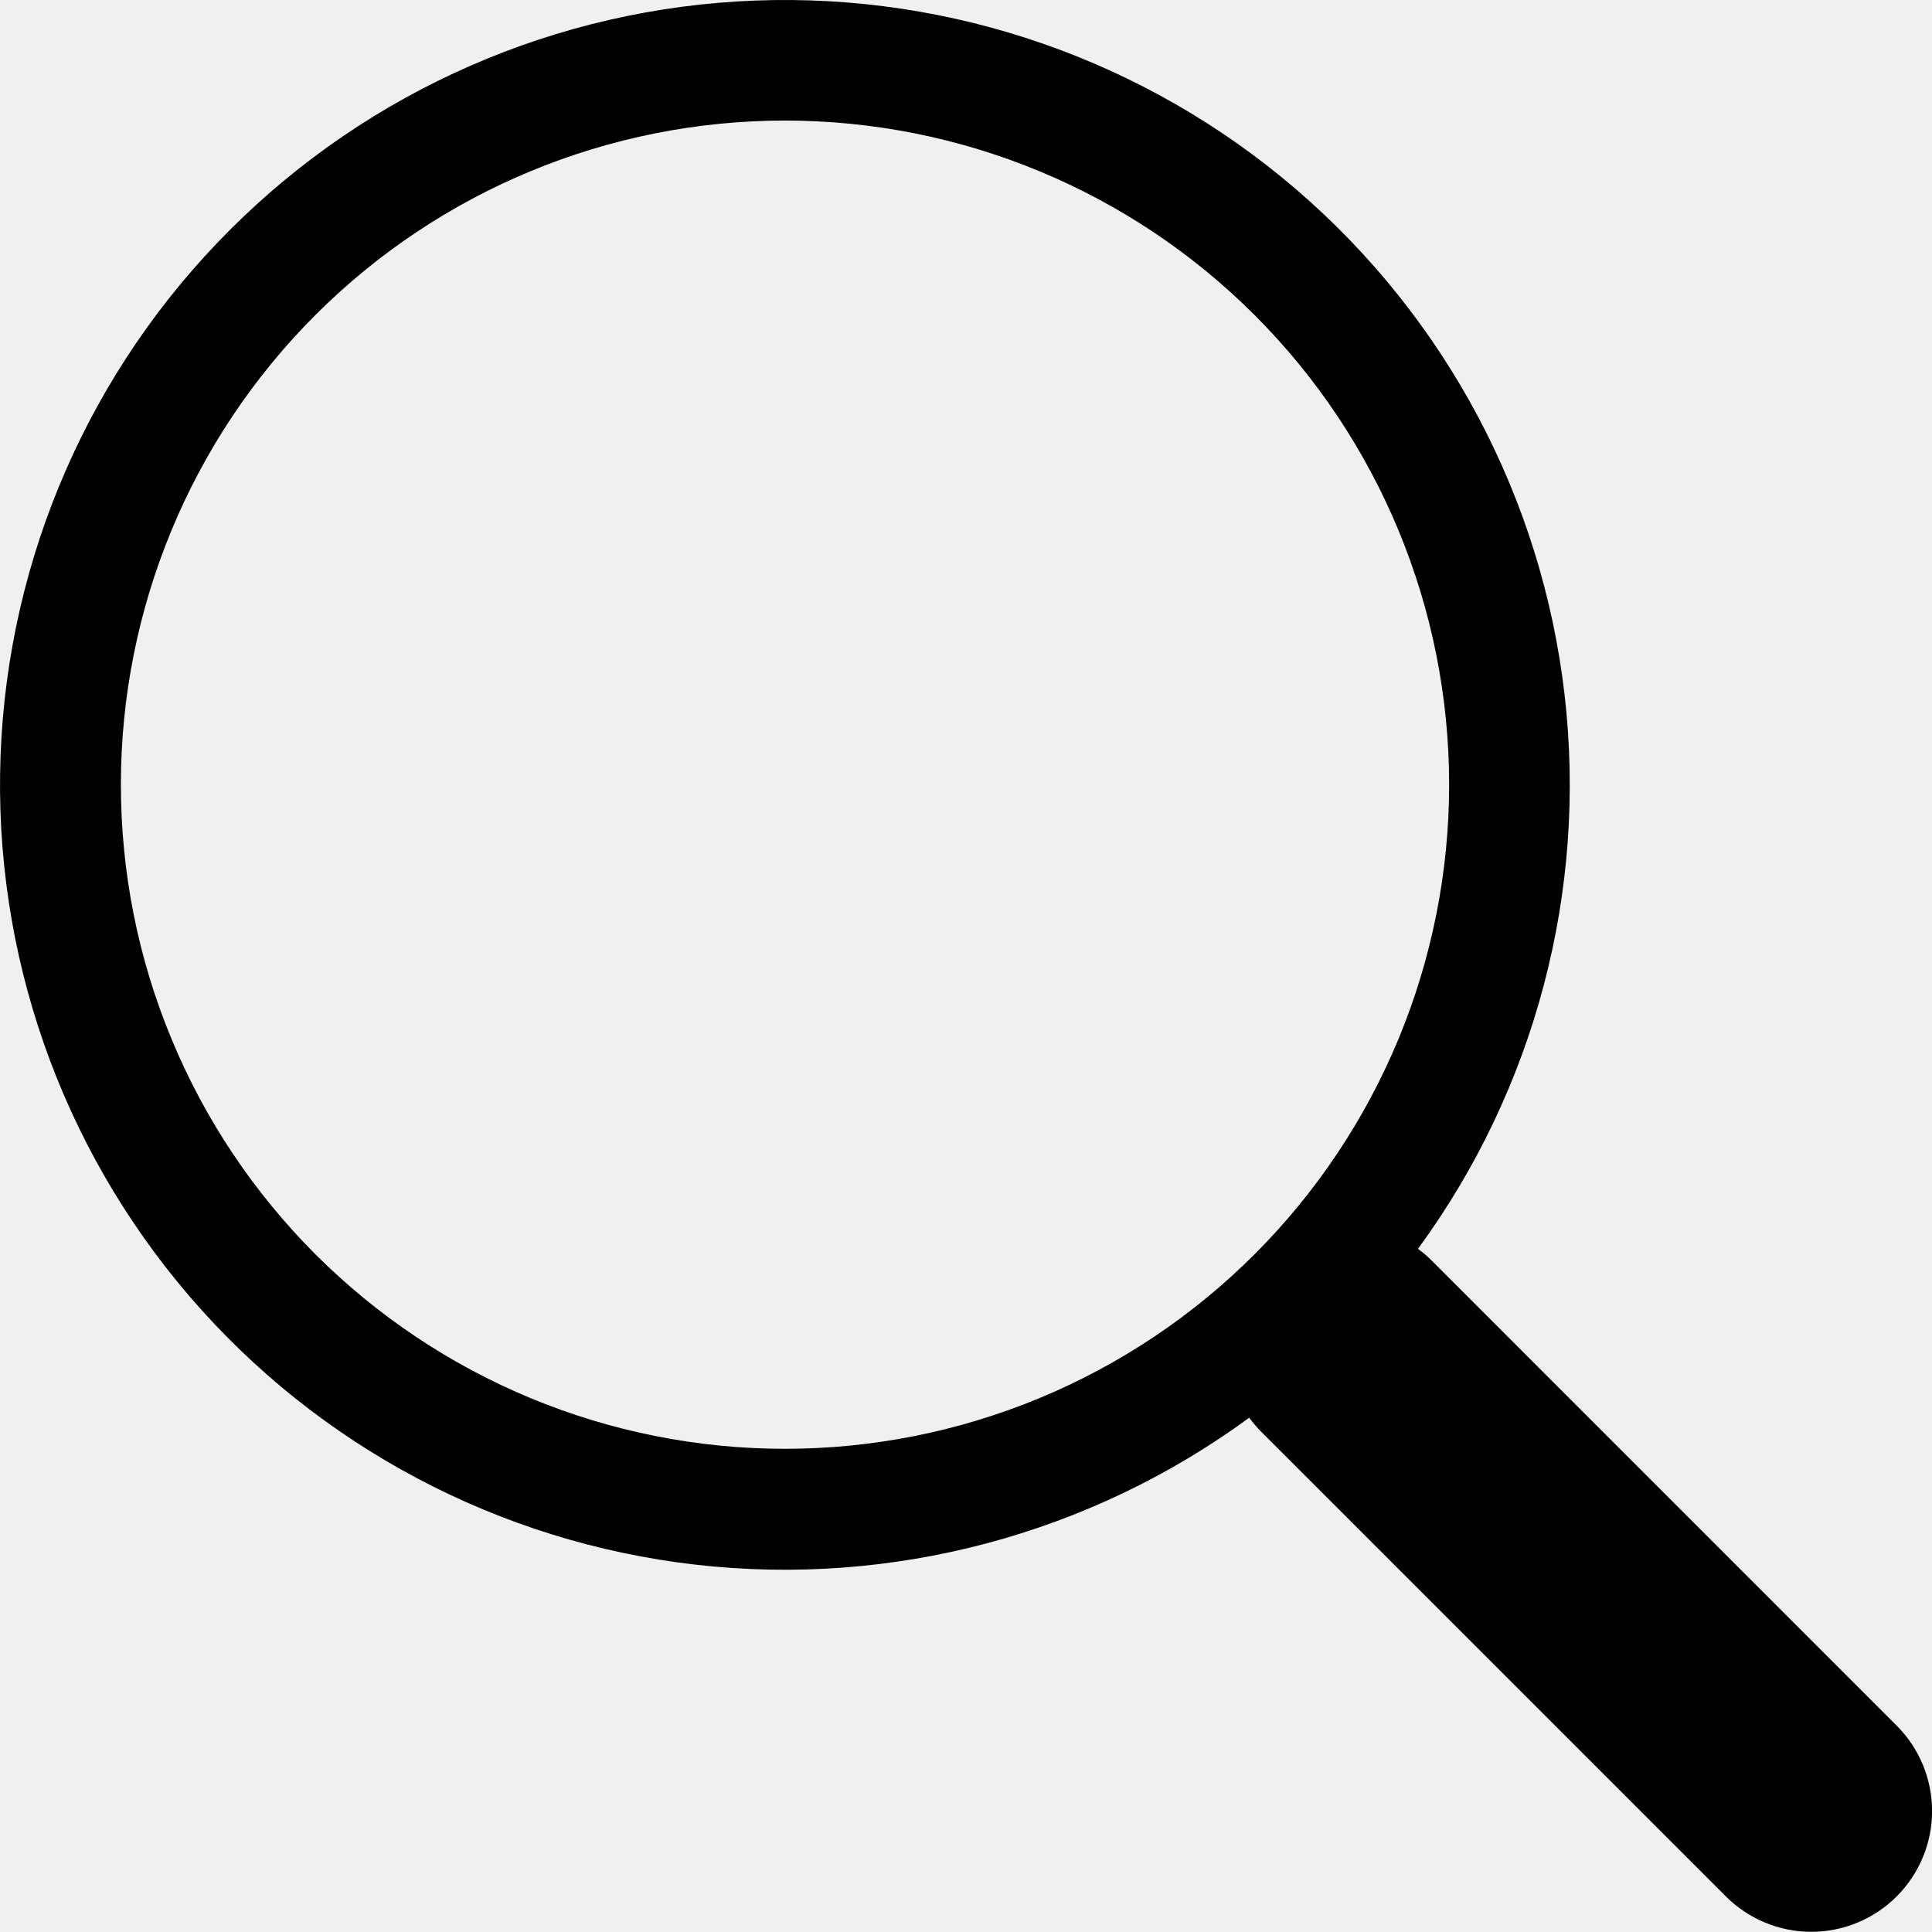
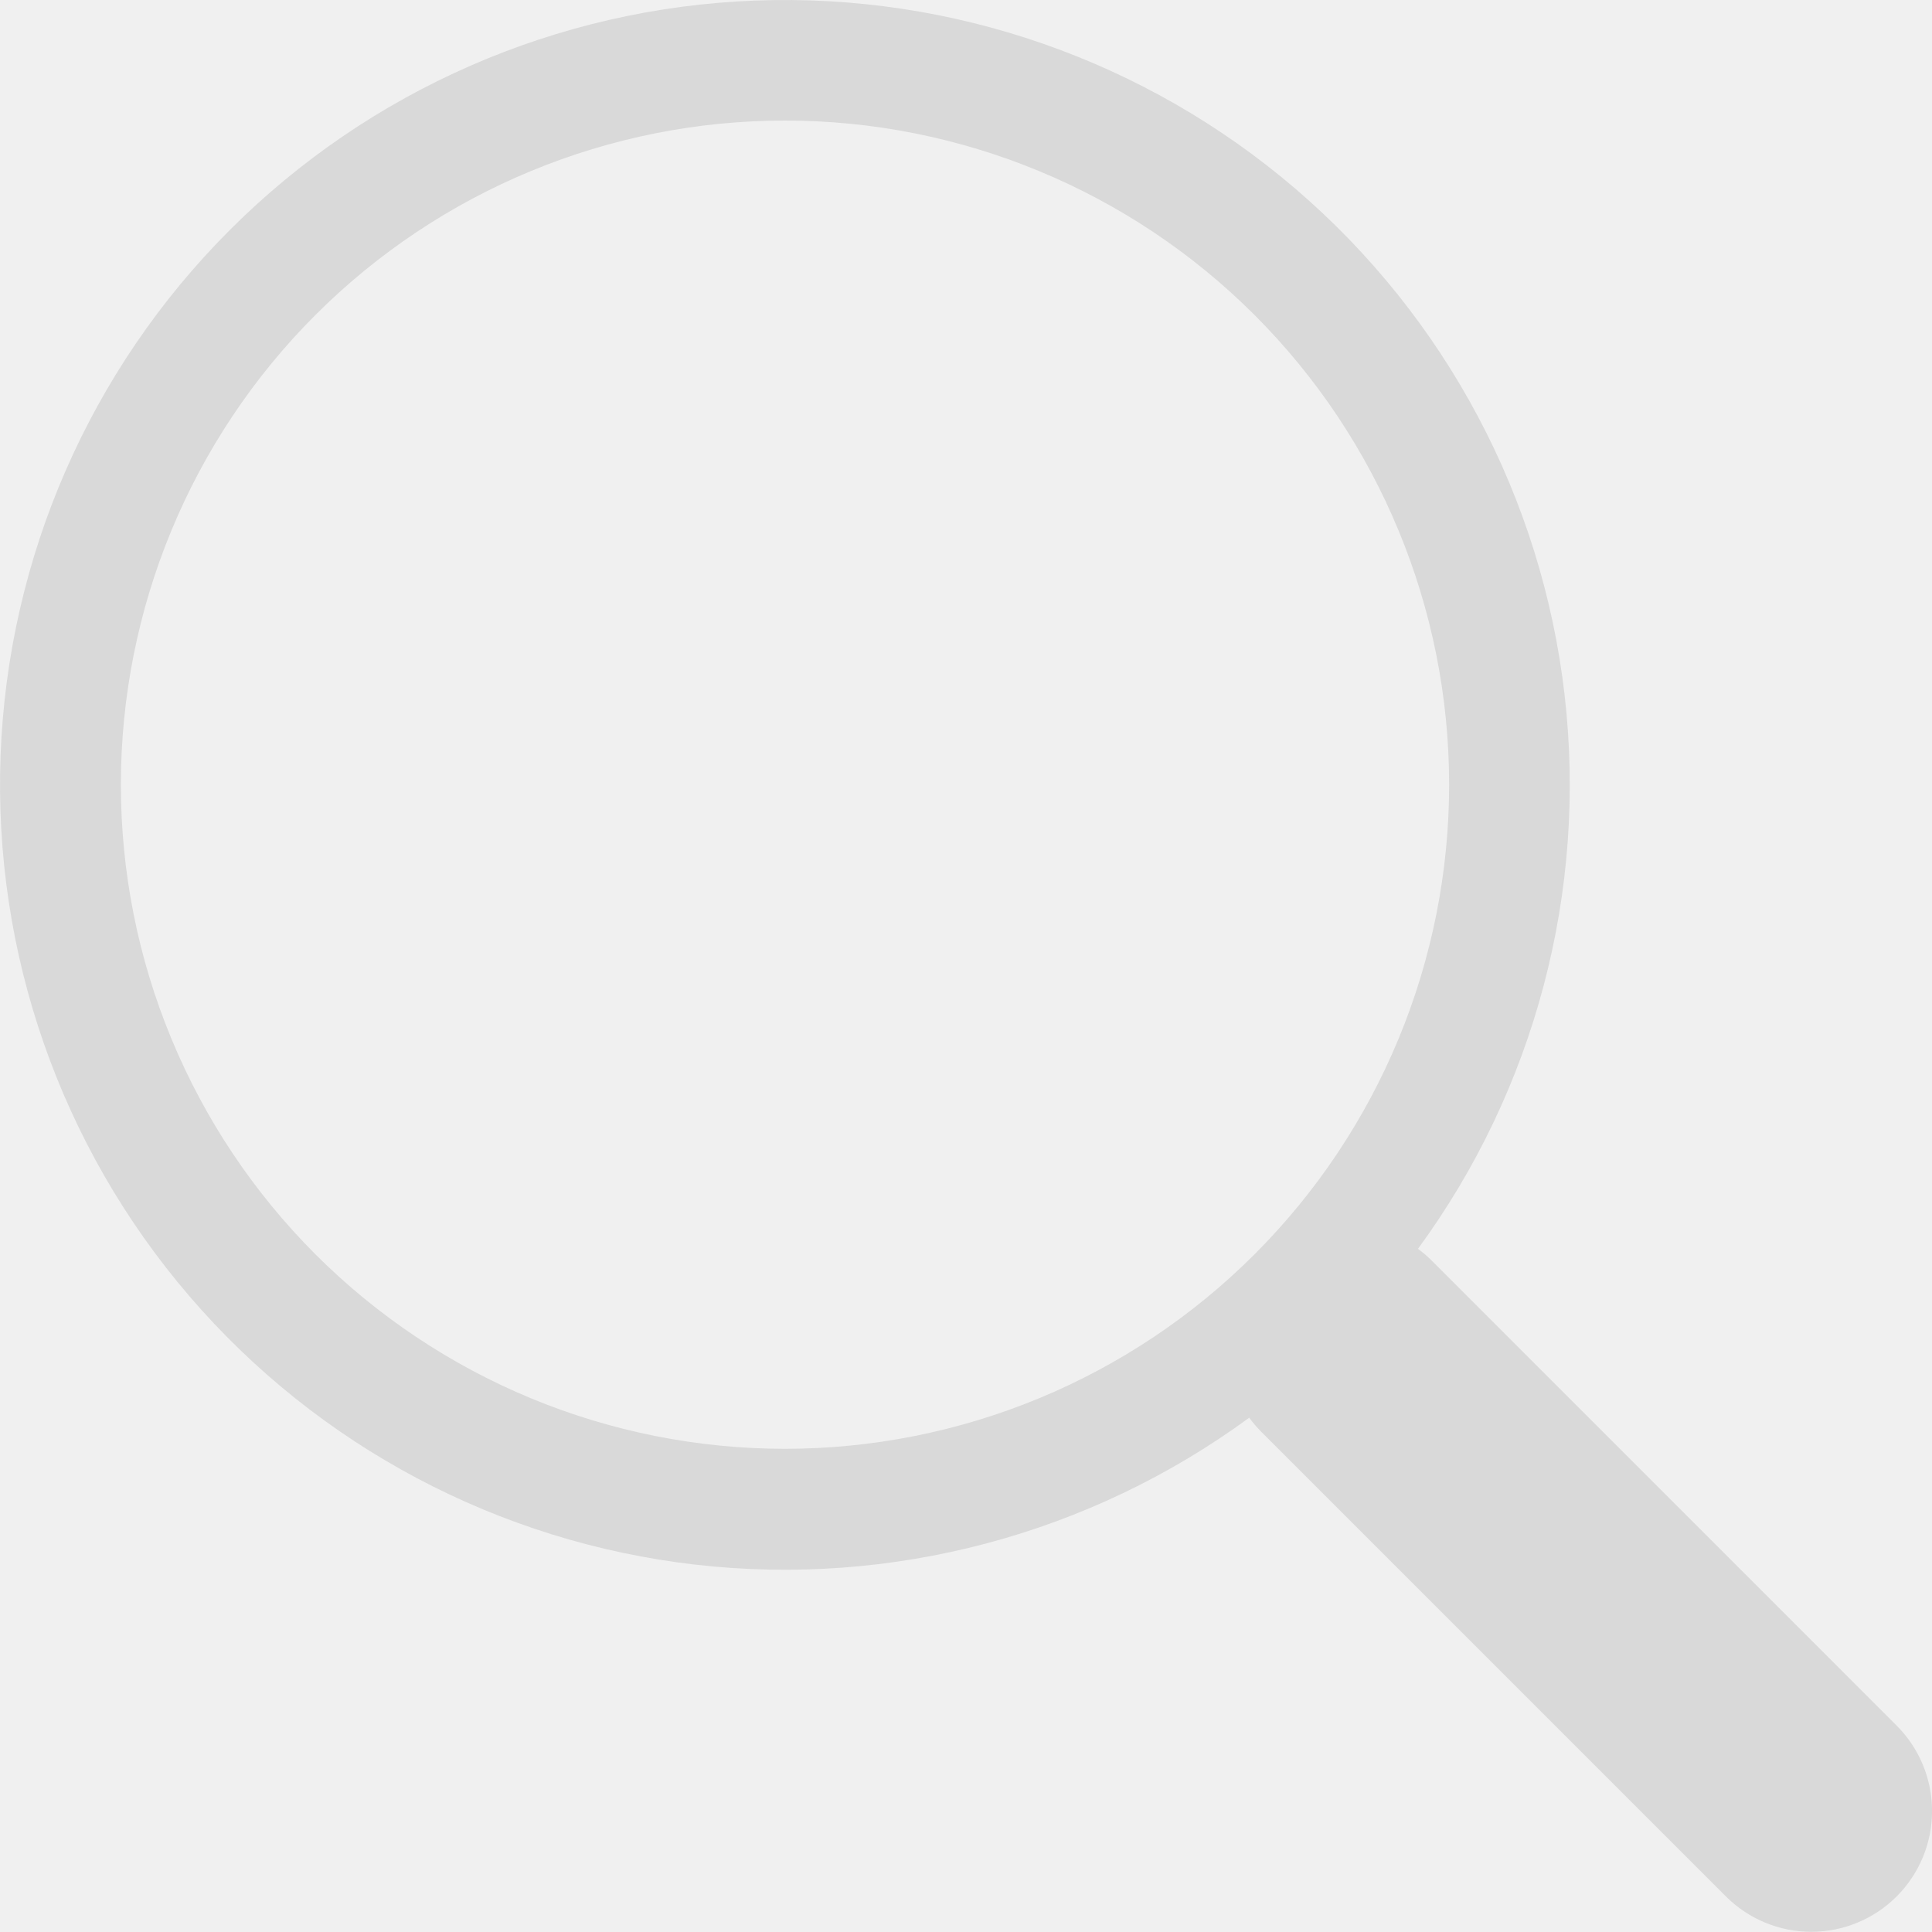
<svg xmlns="http://www.w3.org/2000/svg" width="30" height="30" viewBox="0 0 30 30" fill="none">
  <g clip-path="url(#clip0_44_111)">
-     <path d="M22.018 19.392C23.834 16.914 24.647 13.842 24.295 10.791C23.943 7.74 22.452 4.934 20.12 2.935C17.788 0.936 14.787 -0.109 11.718 0.009C8.649 0.127 5.738 1.4 3.567 3.573C1.395 5.745 0.125 8.658 0.009 11.727C-0.107 14.796 0.94 17.796 2.941 20.127C4.941 22.457 7.748 23.946 10.8 24.296C13.851 24.645 16.922 23.83 19.399 22.013H19.397C19.452 22.088 19.513 22.16 19.58 22.228L26.799 29.447C27.151 29.799 27.628 29.997 28.125 29.997C28.622 29.997 29.099 29.8 29.451 29.448C29.803 29.096 30.001 28.62 30.001 28.122C30.001 27.625 29.804 27.148 29.452 26.796L22.234 19.577C22.167 19.509 22.095 19.448 22.018 19.392ZM22.502 12.184C22.502 13.538 22.235 14.879 21.717 16.13C21.198 17.382 20.439 18.518 19.481 19.476C18.524 20.434 17.387 21.193 16.136 21.712C14.884 22.23 13.543 22.497 12.189 22.497C10.835 22.497 9.494 22.23 8.243 21.712C6.992 21.193 5.855 20.434 4.897 19.476C3.94 18.518 3.18 17.382 2.662 16.13C2.143 14.879 1.877 13.538 1.877 12.184C1.877 9.449 2.963 6.826 4.897 4.892C6.831 2.958 9.454 1.872 12.189 1.872C14.924 1.872 17.547 2.958 19.481 4.892C21.415 6.826 22.502 9.449 22.502 12.184Z" fill="black" />
+     <path d="M22.018 19.392C23.834 16.914 24.647 13.842 24.295 10.791C23.943 7.74 22.452 4.934 20.12 2.935C17.788 0.936 14.787 -0.109 11.718 0.009C8.649 0.127 5.738 1.4 3.567 3.573C1.395 5.745 0.125 8.658 0.009 11.727C-0.107 14.796 0.94 17.796 2.941 20.127C4.941 22.457 7.748 23.946 10.8 24.296C13.851 24.645 16.922 23.83 19.399 22.013H19.397C19.452 22.088 19.513 22.16 19.58 22.228L26.799 29.447C27.151 29.799 27.628 29.997 28.125 29.997C28.622 29.997 29.099 29.8 29.451 29.448C29.803 29.096 30.001 28.62 30.001 28.122C30.001 27.625 29.804 27.148 29.452 26.796L22.234 19.577C22.167 19.509 22.095 19.448 22.018 19.392ZM22.502 12.184C22.502 13.538 22.235 14.879 21.717 16.13C21.198 17.382 20.439 18.518 19.481 19.476C18.524 20.434 17.387 21.193 16.136 21.712C14.884 22.23 13.543 22.497 12.189 22.497C10.835 22.497 9.494 22.23 8.243 21.712C6.992 21.193 5.855 20.434 4.897 19.476C3.94 18.518 3.18 17.382 2.662 16.13C2.143 14.879 1.877 13.538 1.877 12.184C1.877 9.449 2.963 6.826 4.897 4.892C6.831 2.958 9.454 1.872 12.189 1.872C14.924 1.872 17.547 2.958 19.481 4.892C21.415 6.826 22.502 9.449 22.502 12.184Z" fill="#D9D9D9" />
  </g>
  <defs>
    <clipPath id="clip0_44_111">
      <rect width="30" height="30" fill="white" />
    </clipPath>
  </defs>
</svg>
